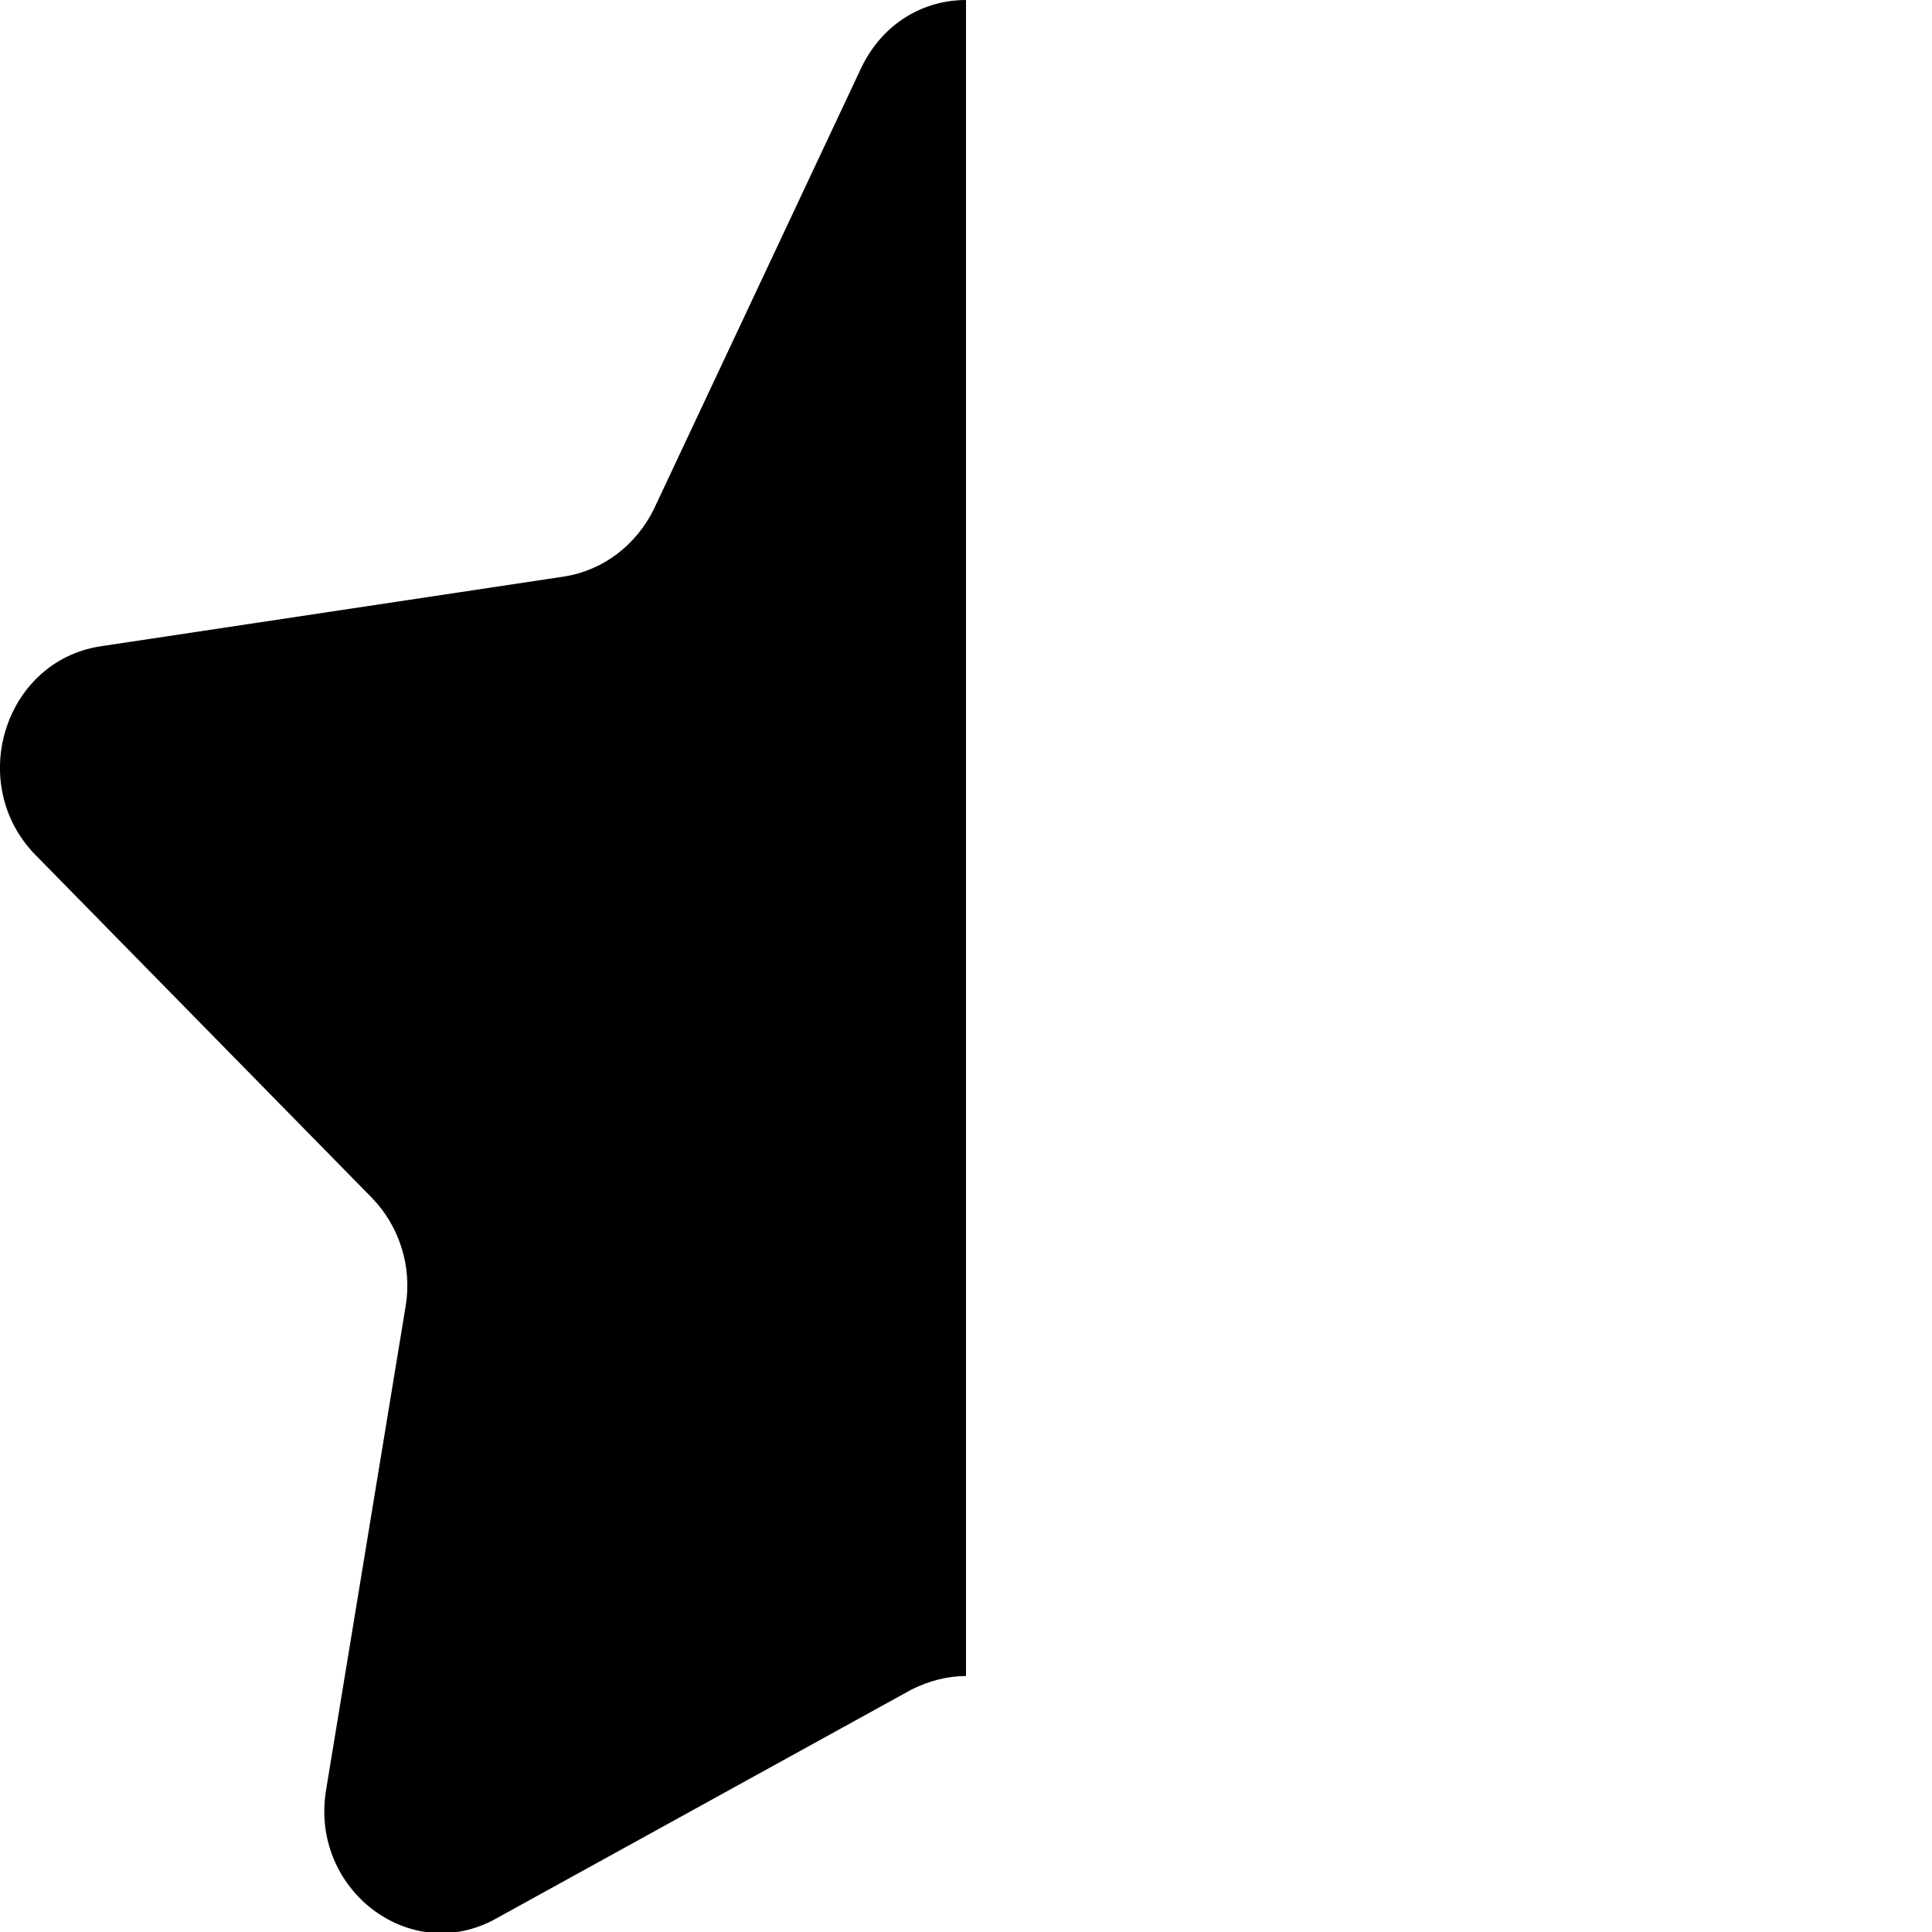
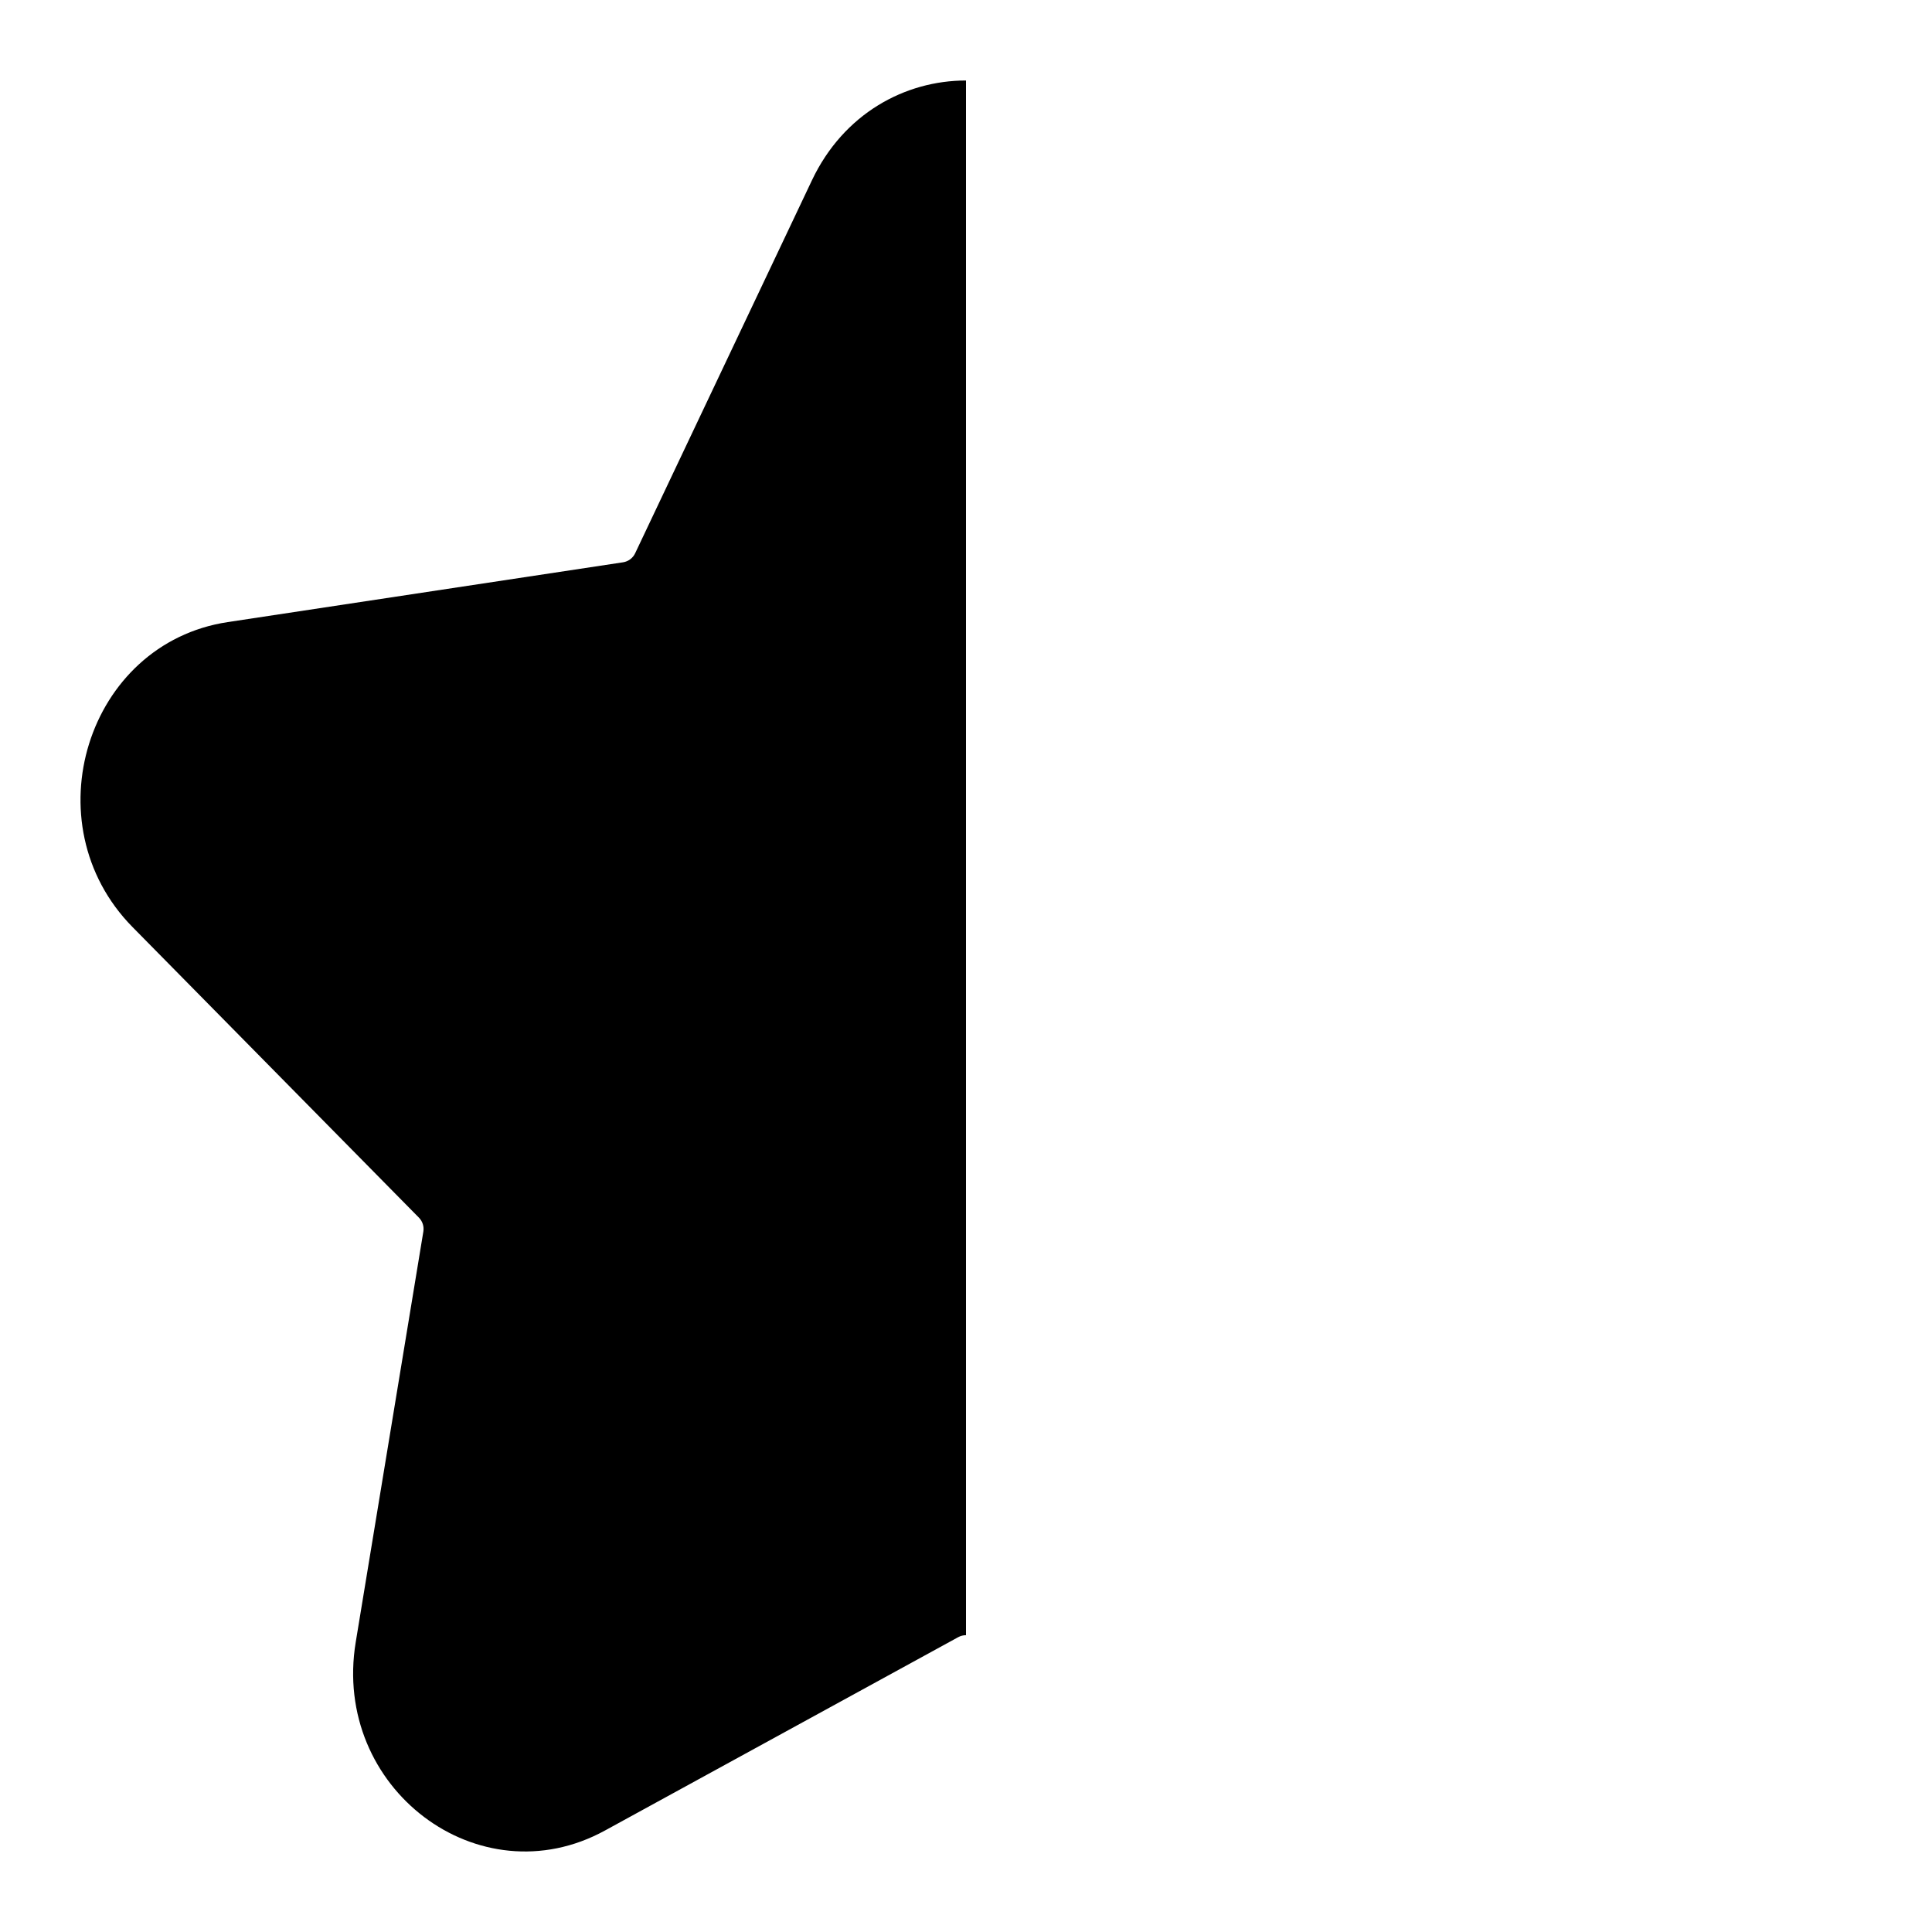
<svg xmlns="http://www.w3.org/2000/svg" width="24" height="24">
-   <path d="M12 0c-.52 0-1.03.28-1.3.84L8.12 6.33c-.22.44-.62.75-1.1.83l-5.78.87c-1.19.19-1.66 1.71-.8 2.59l4.18 4.26c.34.35.5.85.42 1.34l-.99 6.02c-.2 1.23 1.04 2.18 2.1 1.6l5.17-2.85c.22-.11.45-.17.68-.17V0z" />
+   <path d="M12 1c-.76 0-1.521.413-1.913 1.238L7.89 6.873a.2.2 0 0 1-.15.112l-4.912.743c-1.749.265-2.447 2.503-1.182 3.788l3.558 3.61a.2.2 0 0 1 .055.173l-.84 5.1c-.299 1.814 1.53 3.197 3.095 2.341l4.39-2.403a.2.2 0 0 1 .096-.024z" />
</svg>
